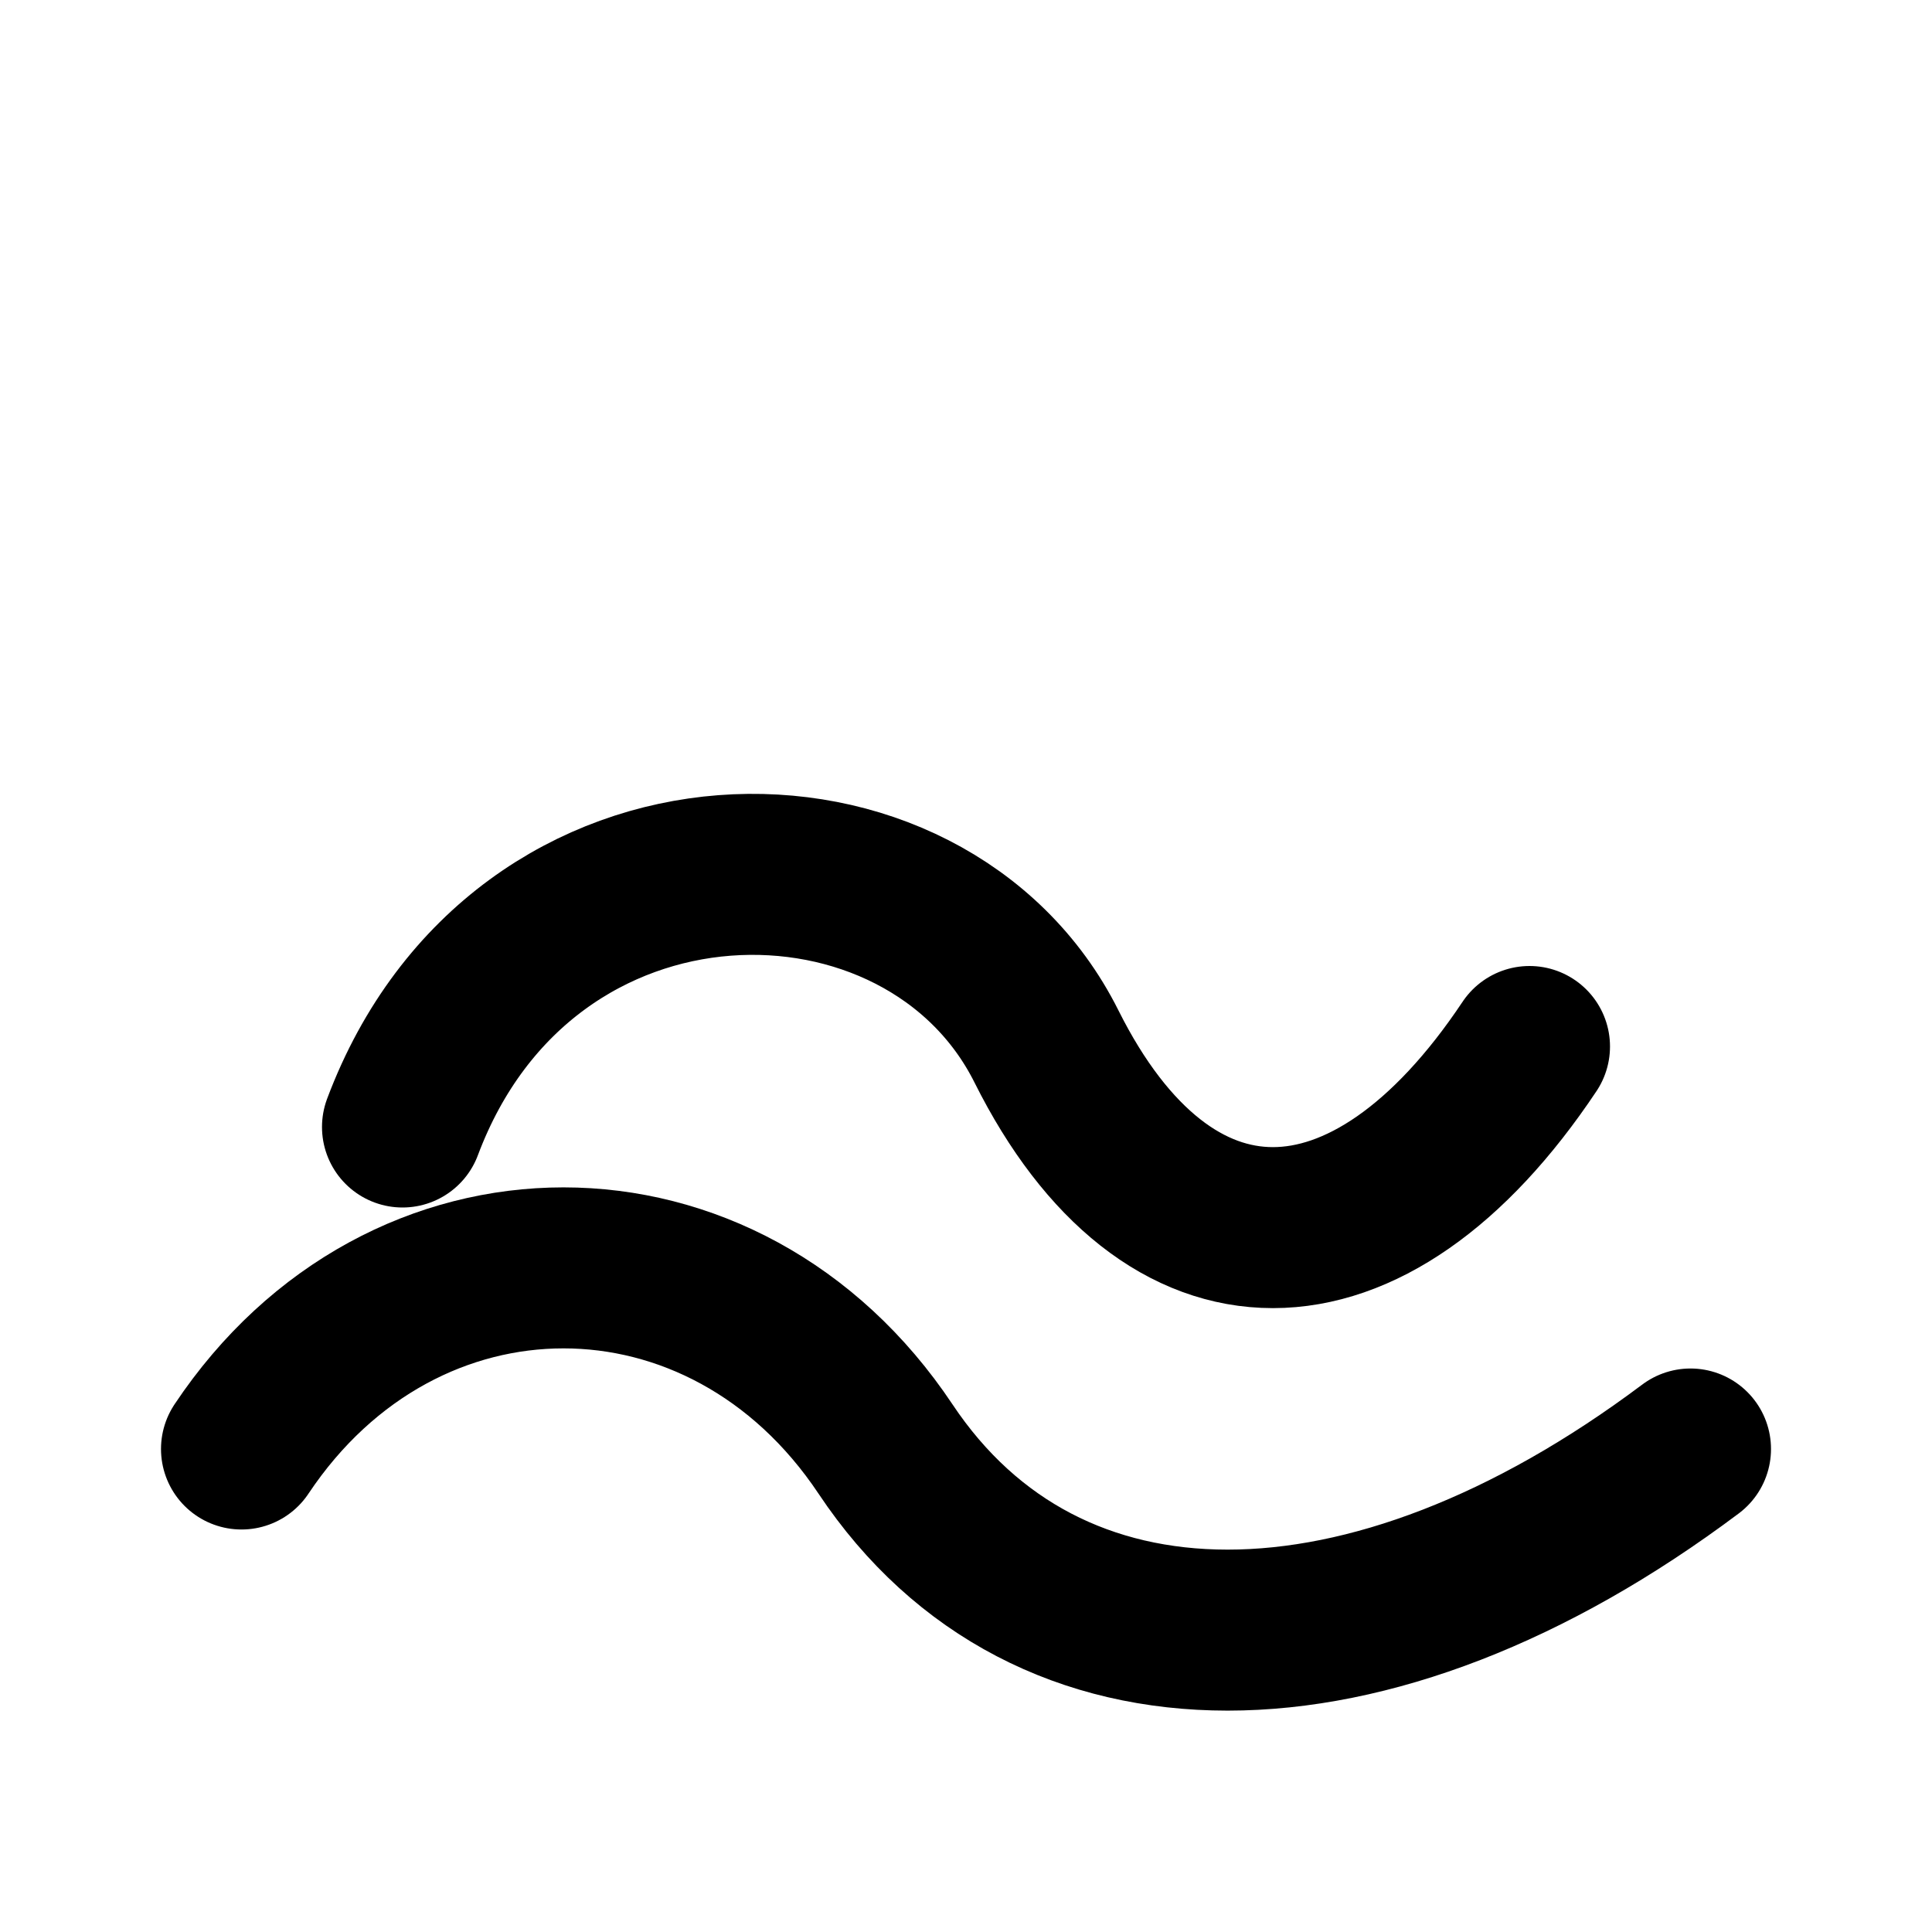
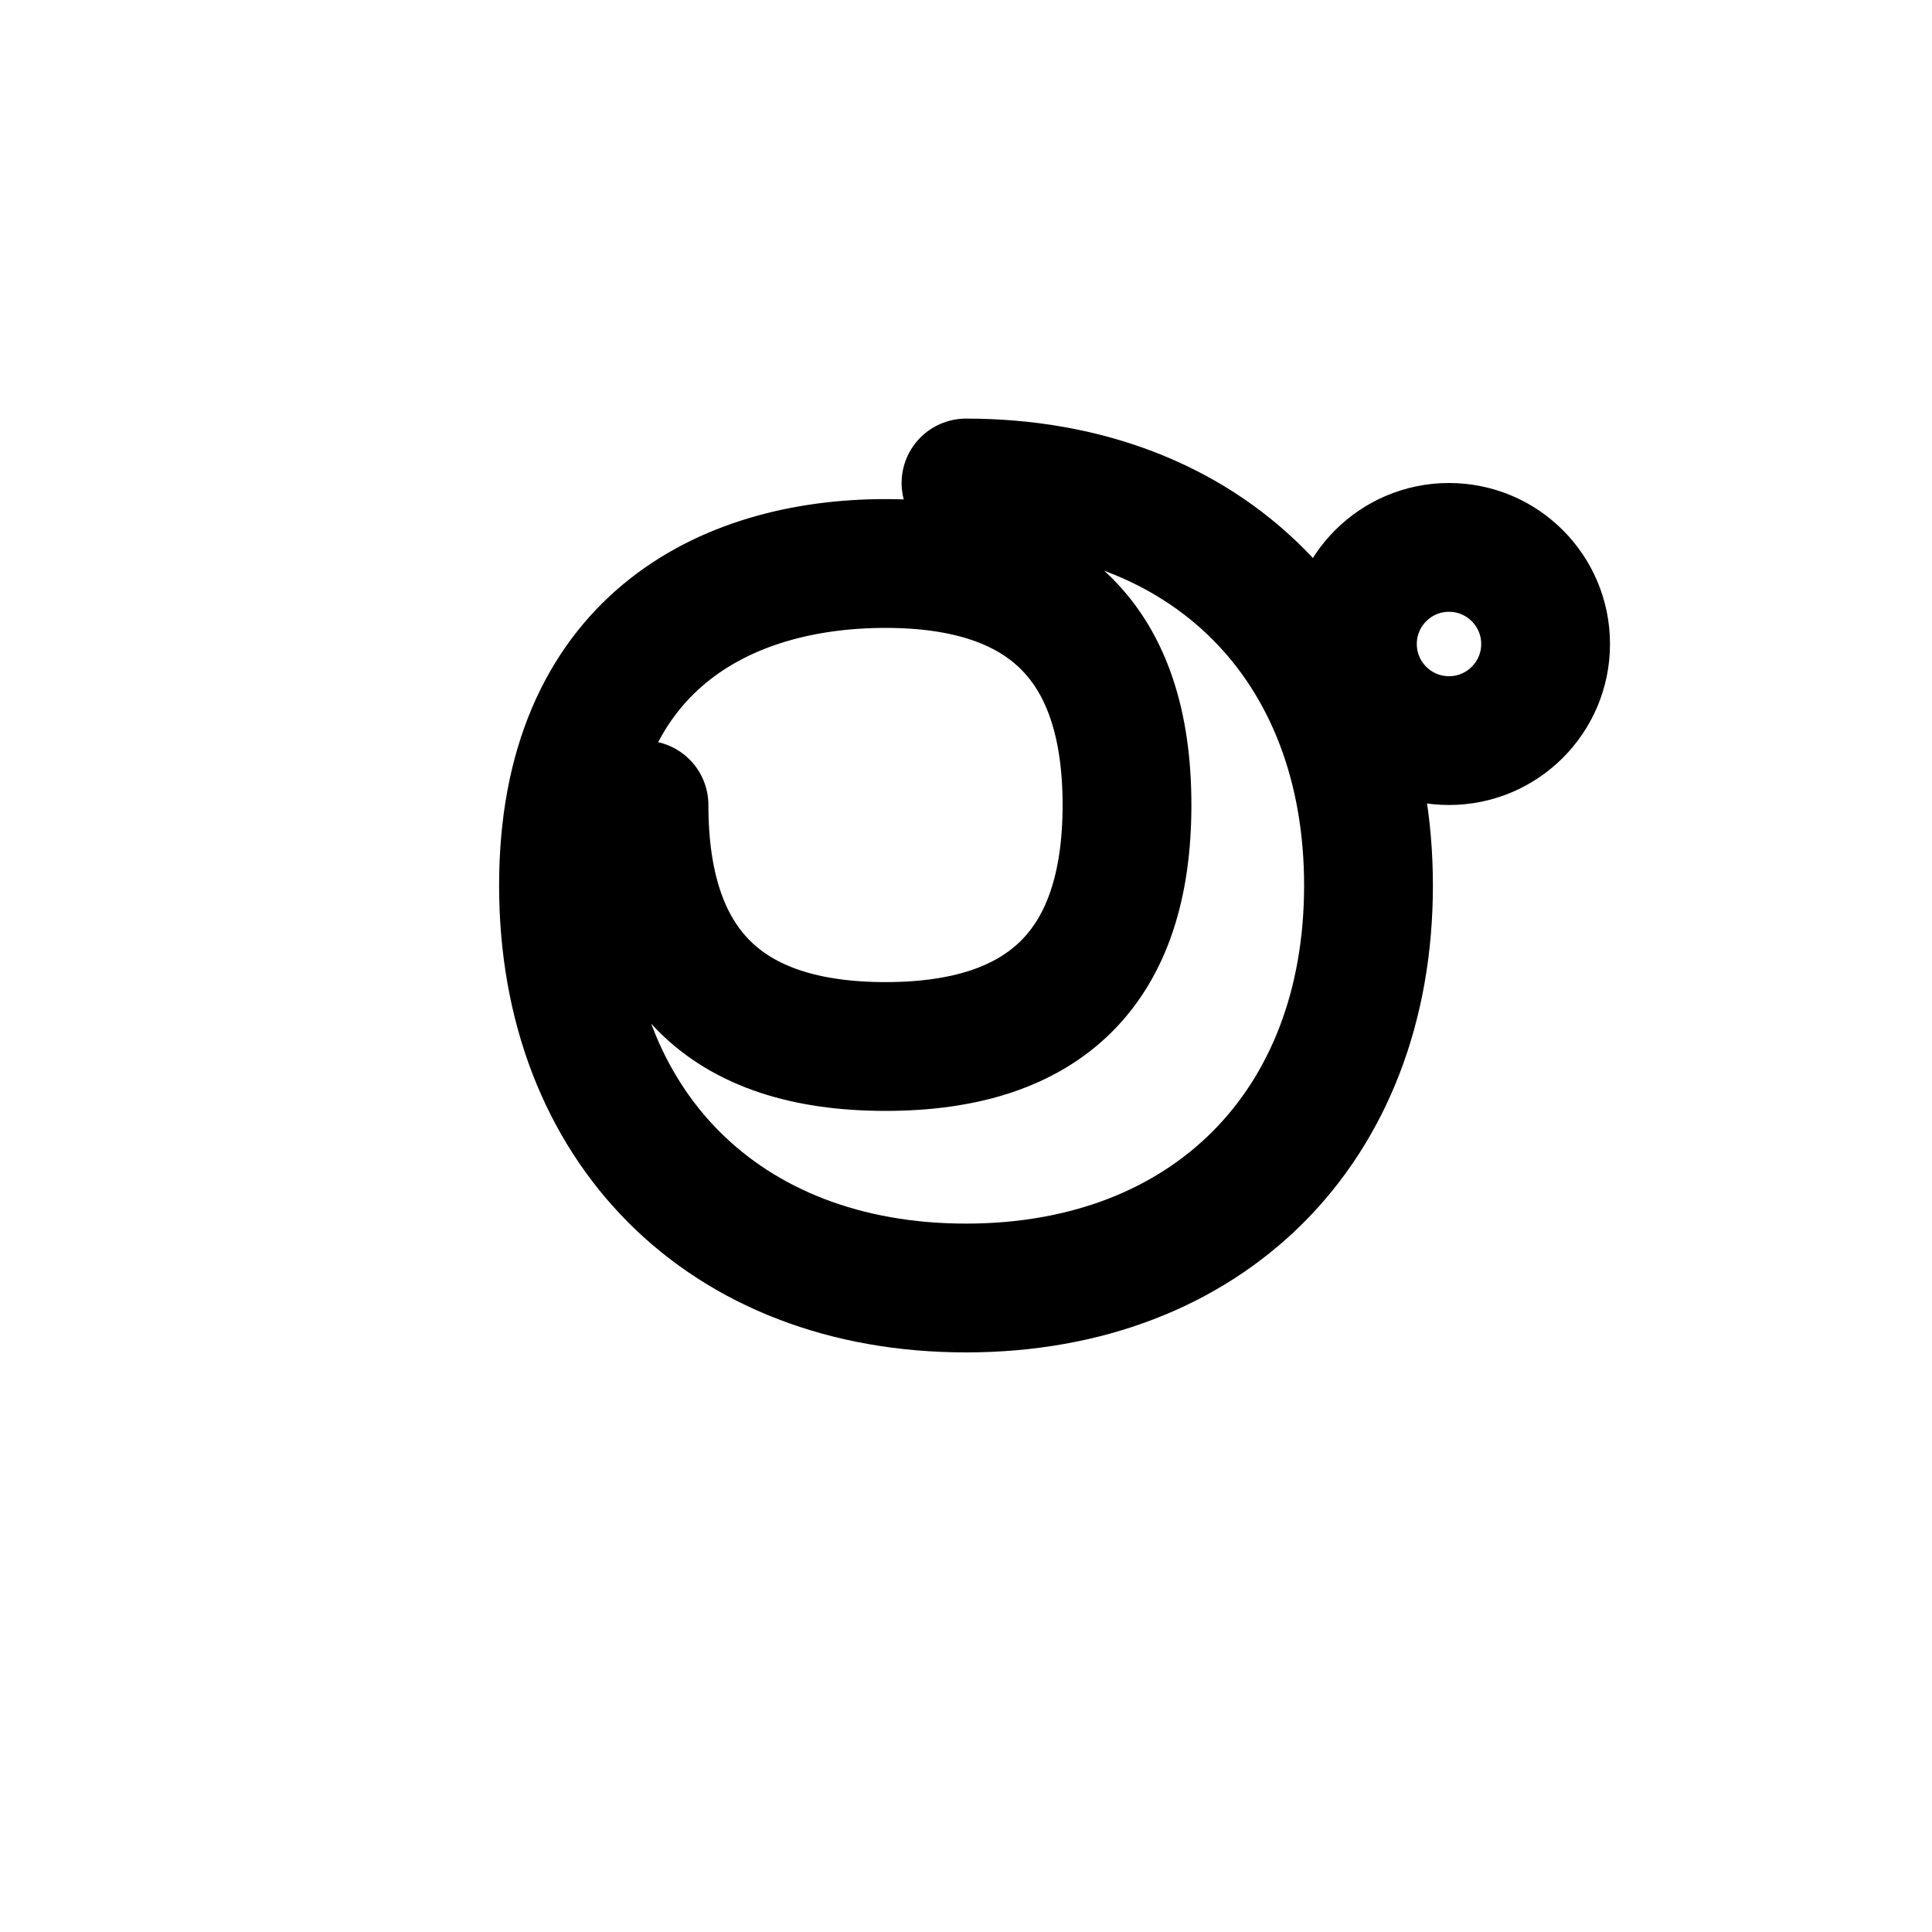
- <svg xmlns="http://www.w3.org/2000/svg" viewBox="0 0 24 24" fill="none" stroke="currentColor" stroke-width="2" stroke-linecap="round" stroke-linejoin="round">
-   <path d="M5 14c1.5-4 6.5-4 8-1s4 3 6 0" />
-   <path d="M3 18c2-3 6-3 8 0s6 3 10 0" />
+ <svg xmlns="http://www.w3.org/2000/svg" viewBox="0 0 24 24" fill="none" stroke="currentColor" stroke-width="1.6" stroke-linecap="round" stroke-linejoin="round">
+   <path d="M12 6c3 0 5 2 5 5s-2 5-5 5-5-2-5-5 2-4 4-4 3 1 3 3-1 3-3 3-3-1-3-3" />
+   <circle cx="18" cy="8" r="1.2" />
</svg>
